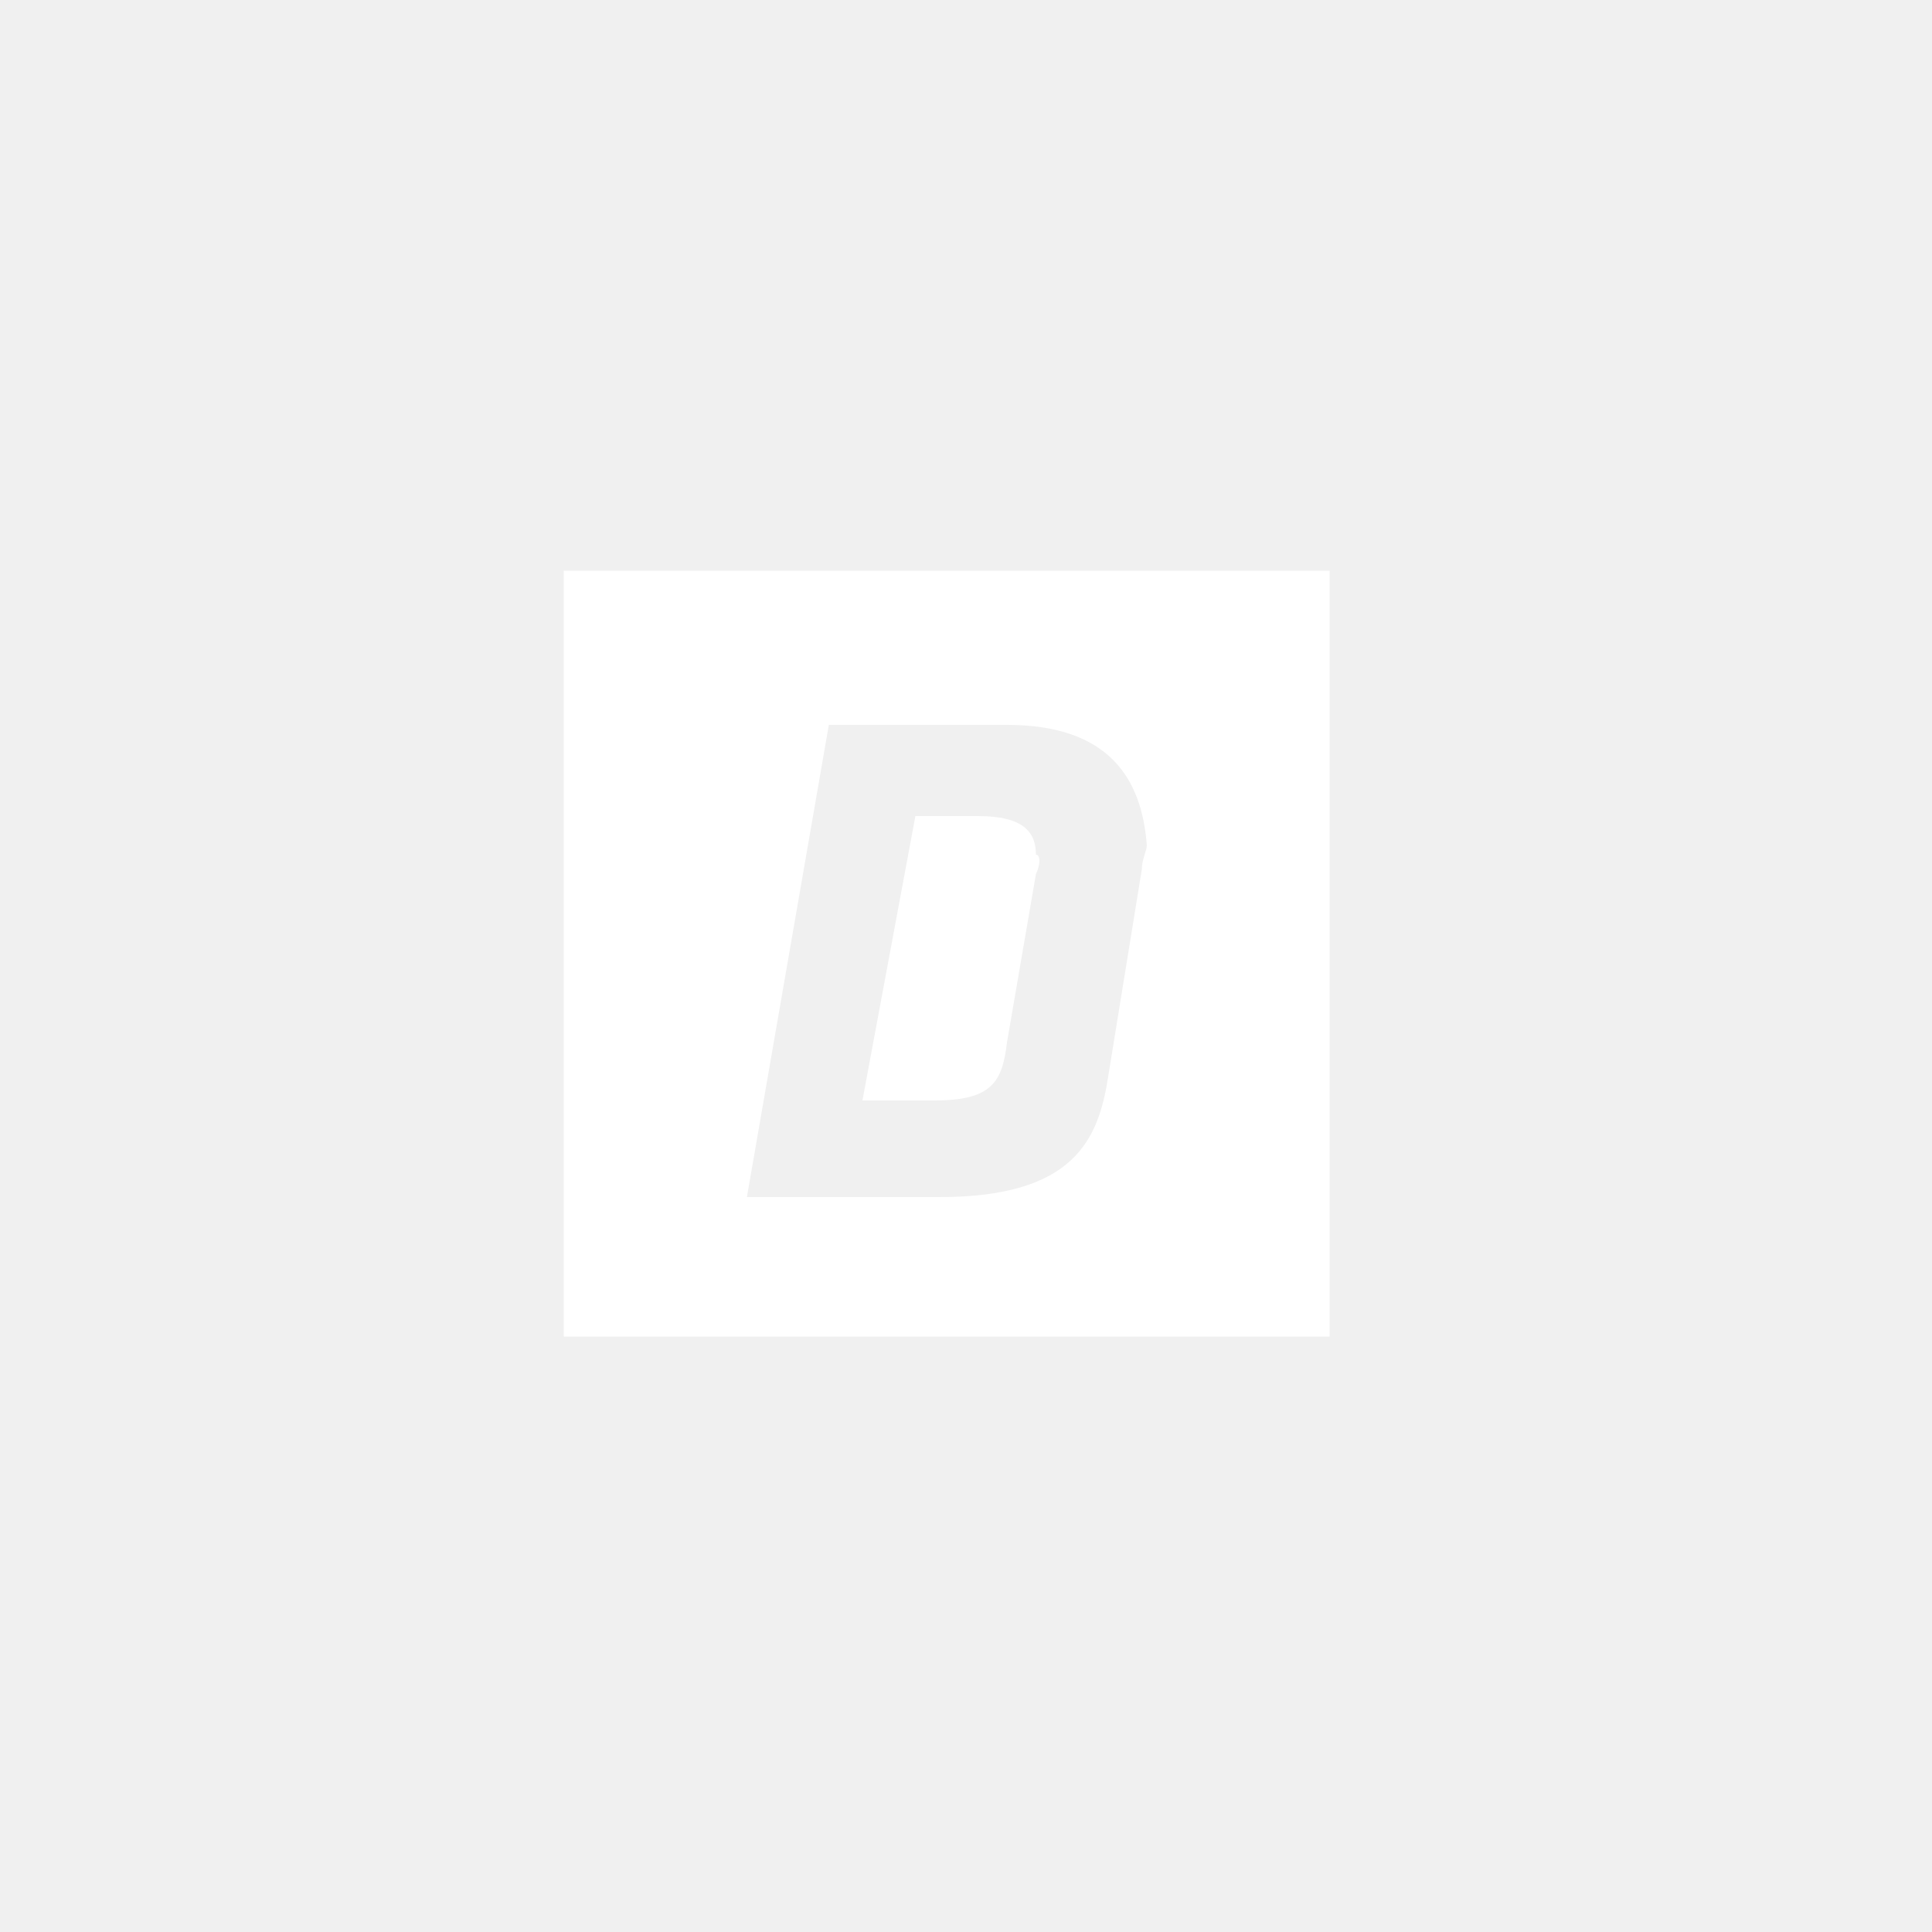
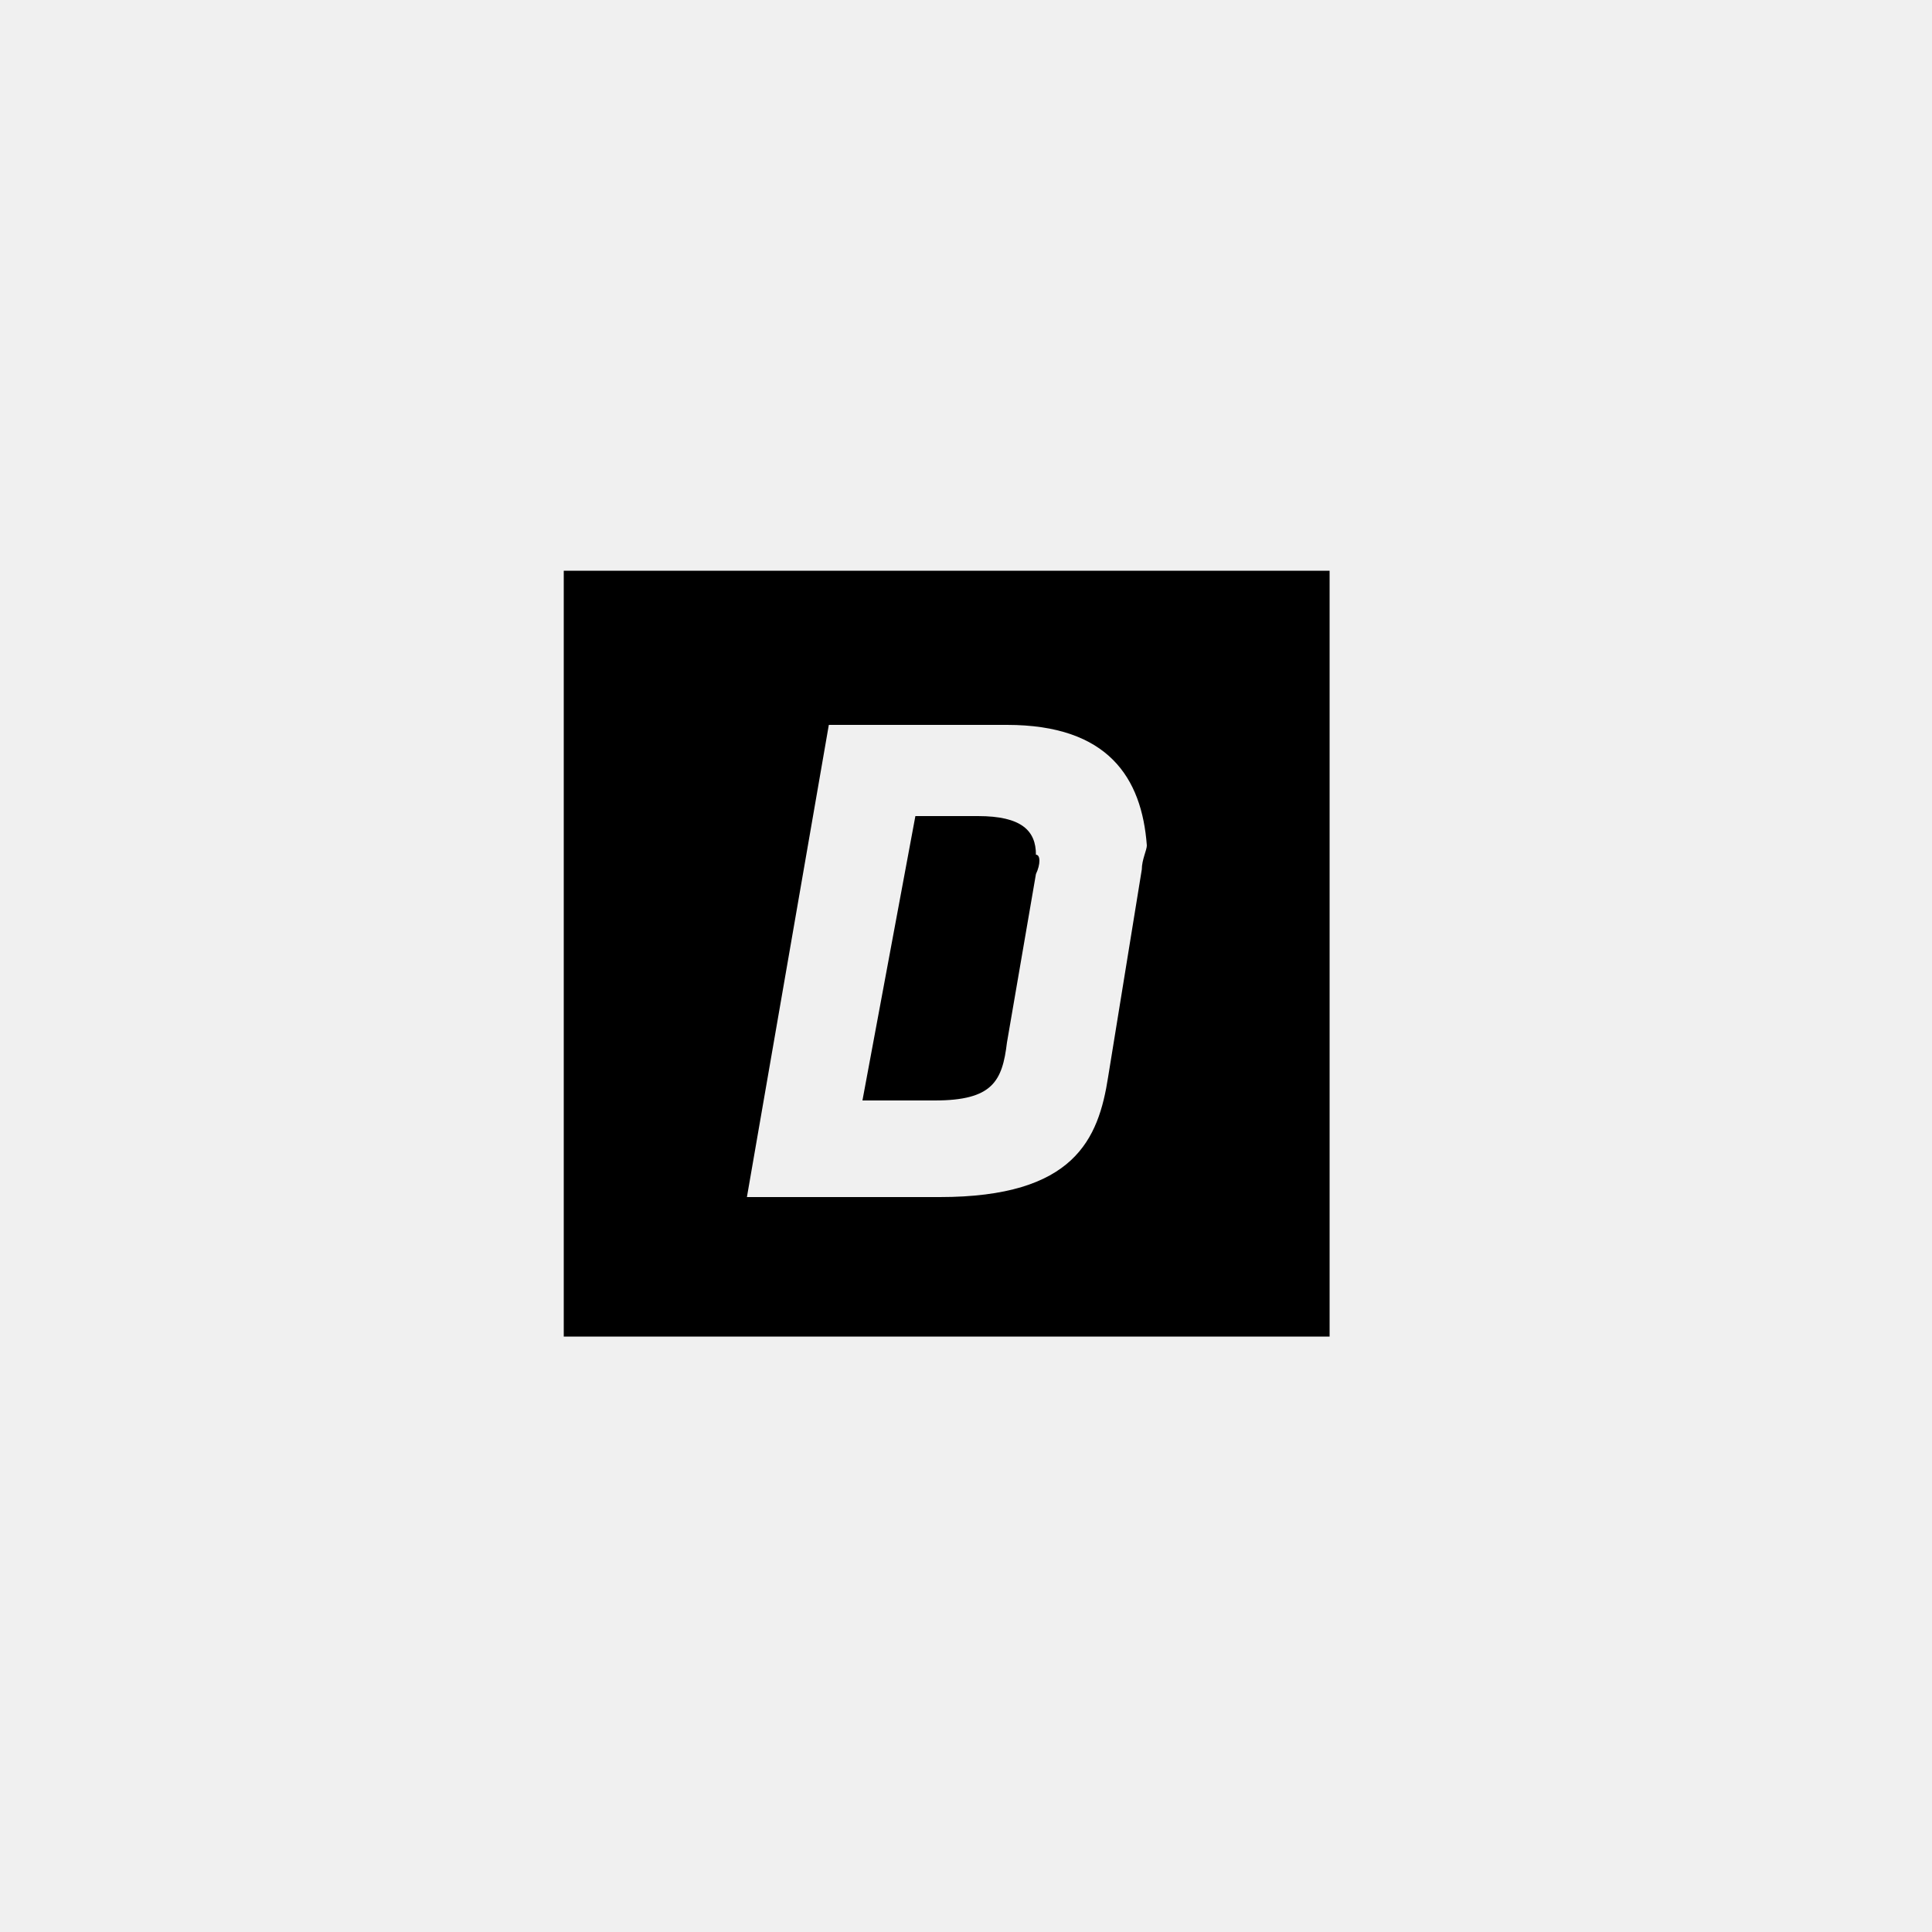
<svg xmlns="http://www.w3.org/2000/svg" version="1.1" id="Layer_1" x="0px" y="0px" viewBox="-133 135 500 500" style="enable-background:new -133 135 500 500;" xml:space="preserve">
  <style type="text/css">
- 	.st0{fill:#FFFFFF;}
+ 	.st0{fill:#0000000;}
</style>
  <g id="Layer_2">
</g>
  <g>
    <path class="st0" d="M135.1,356.2c0-6.2-3.7-10-15-10h-16.2l-13.7,73.6h18.7c15,0,17.5-5,18.7-15l7.5-43.6   C136.3,358.7,136.3,356.2,135.1,356.2z" />
    <path class="st0" d="M12.9,282.7v198.2h198.2V282.7H12.9z M162.5,360l-8.7,53.6c-2.5,16.2-8.7,31.2-43.6,31.2H60.3l21.2-122.2h46.1   c26.2,0,34.9,13.7,36.2,31.2C163.8,355,162.5,357.5,162.5,360z" />
  </g>
</svg>
